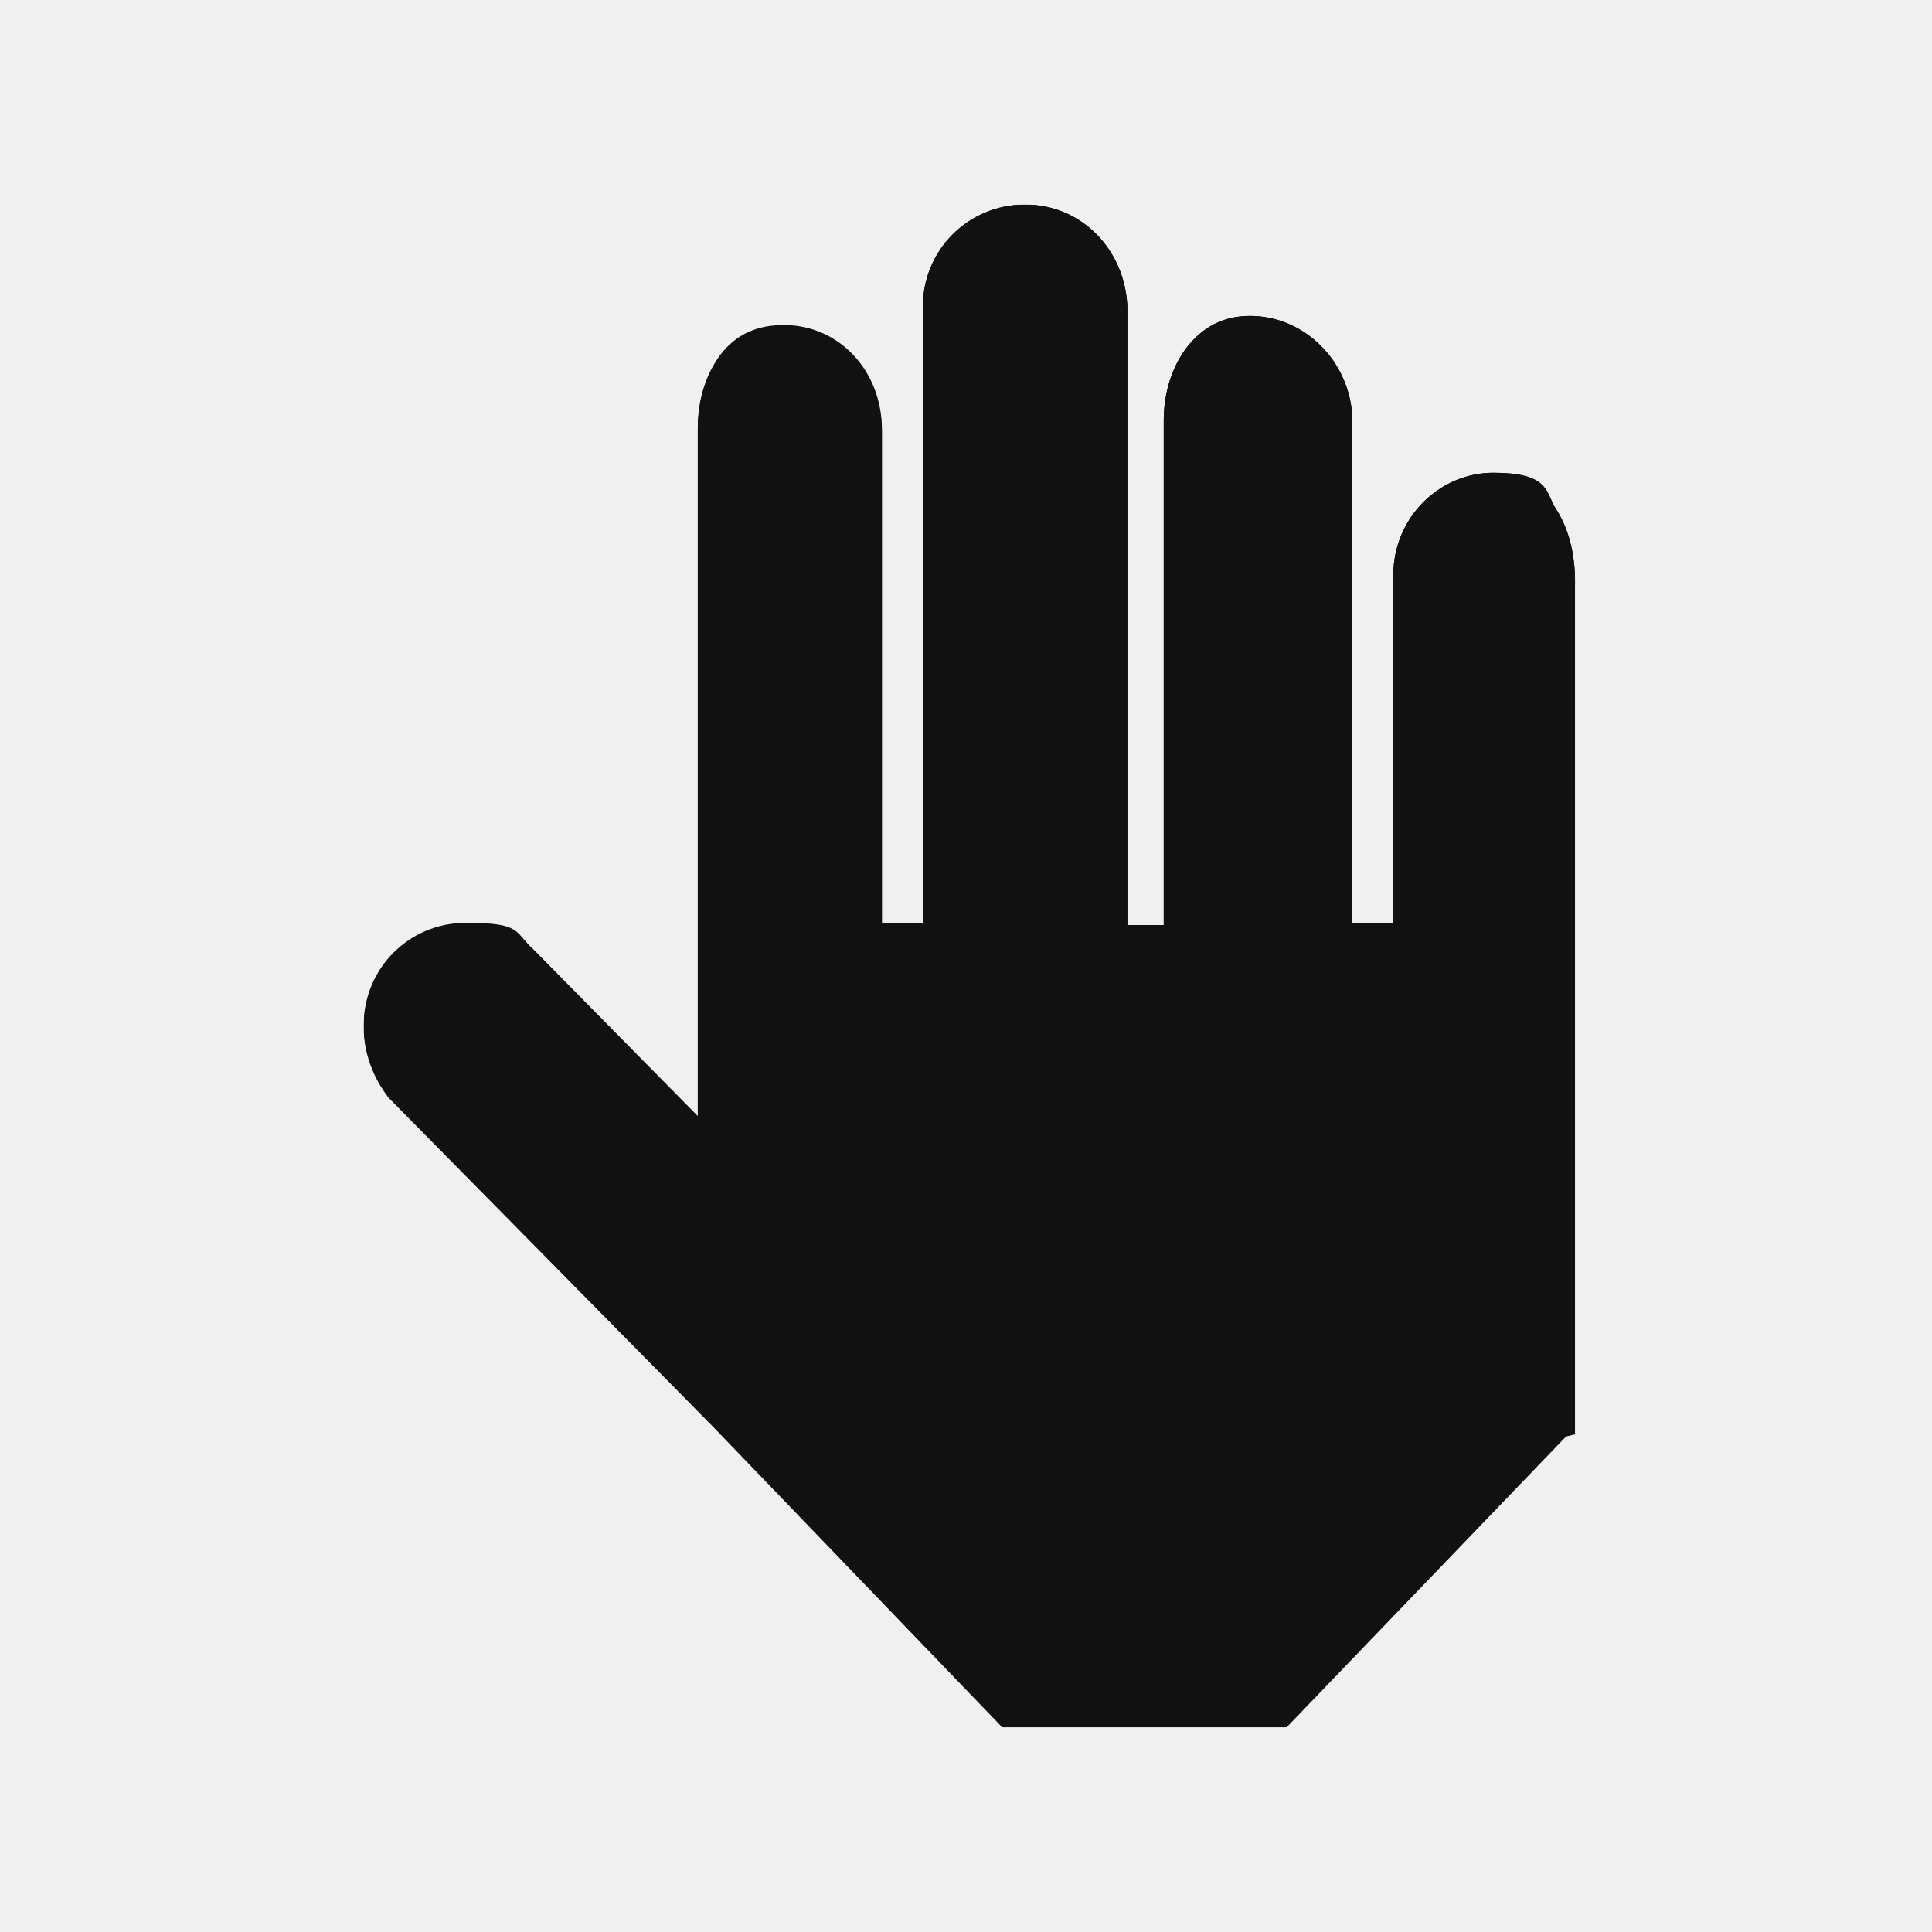
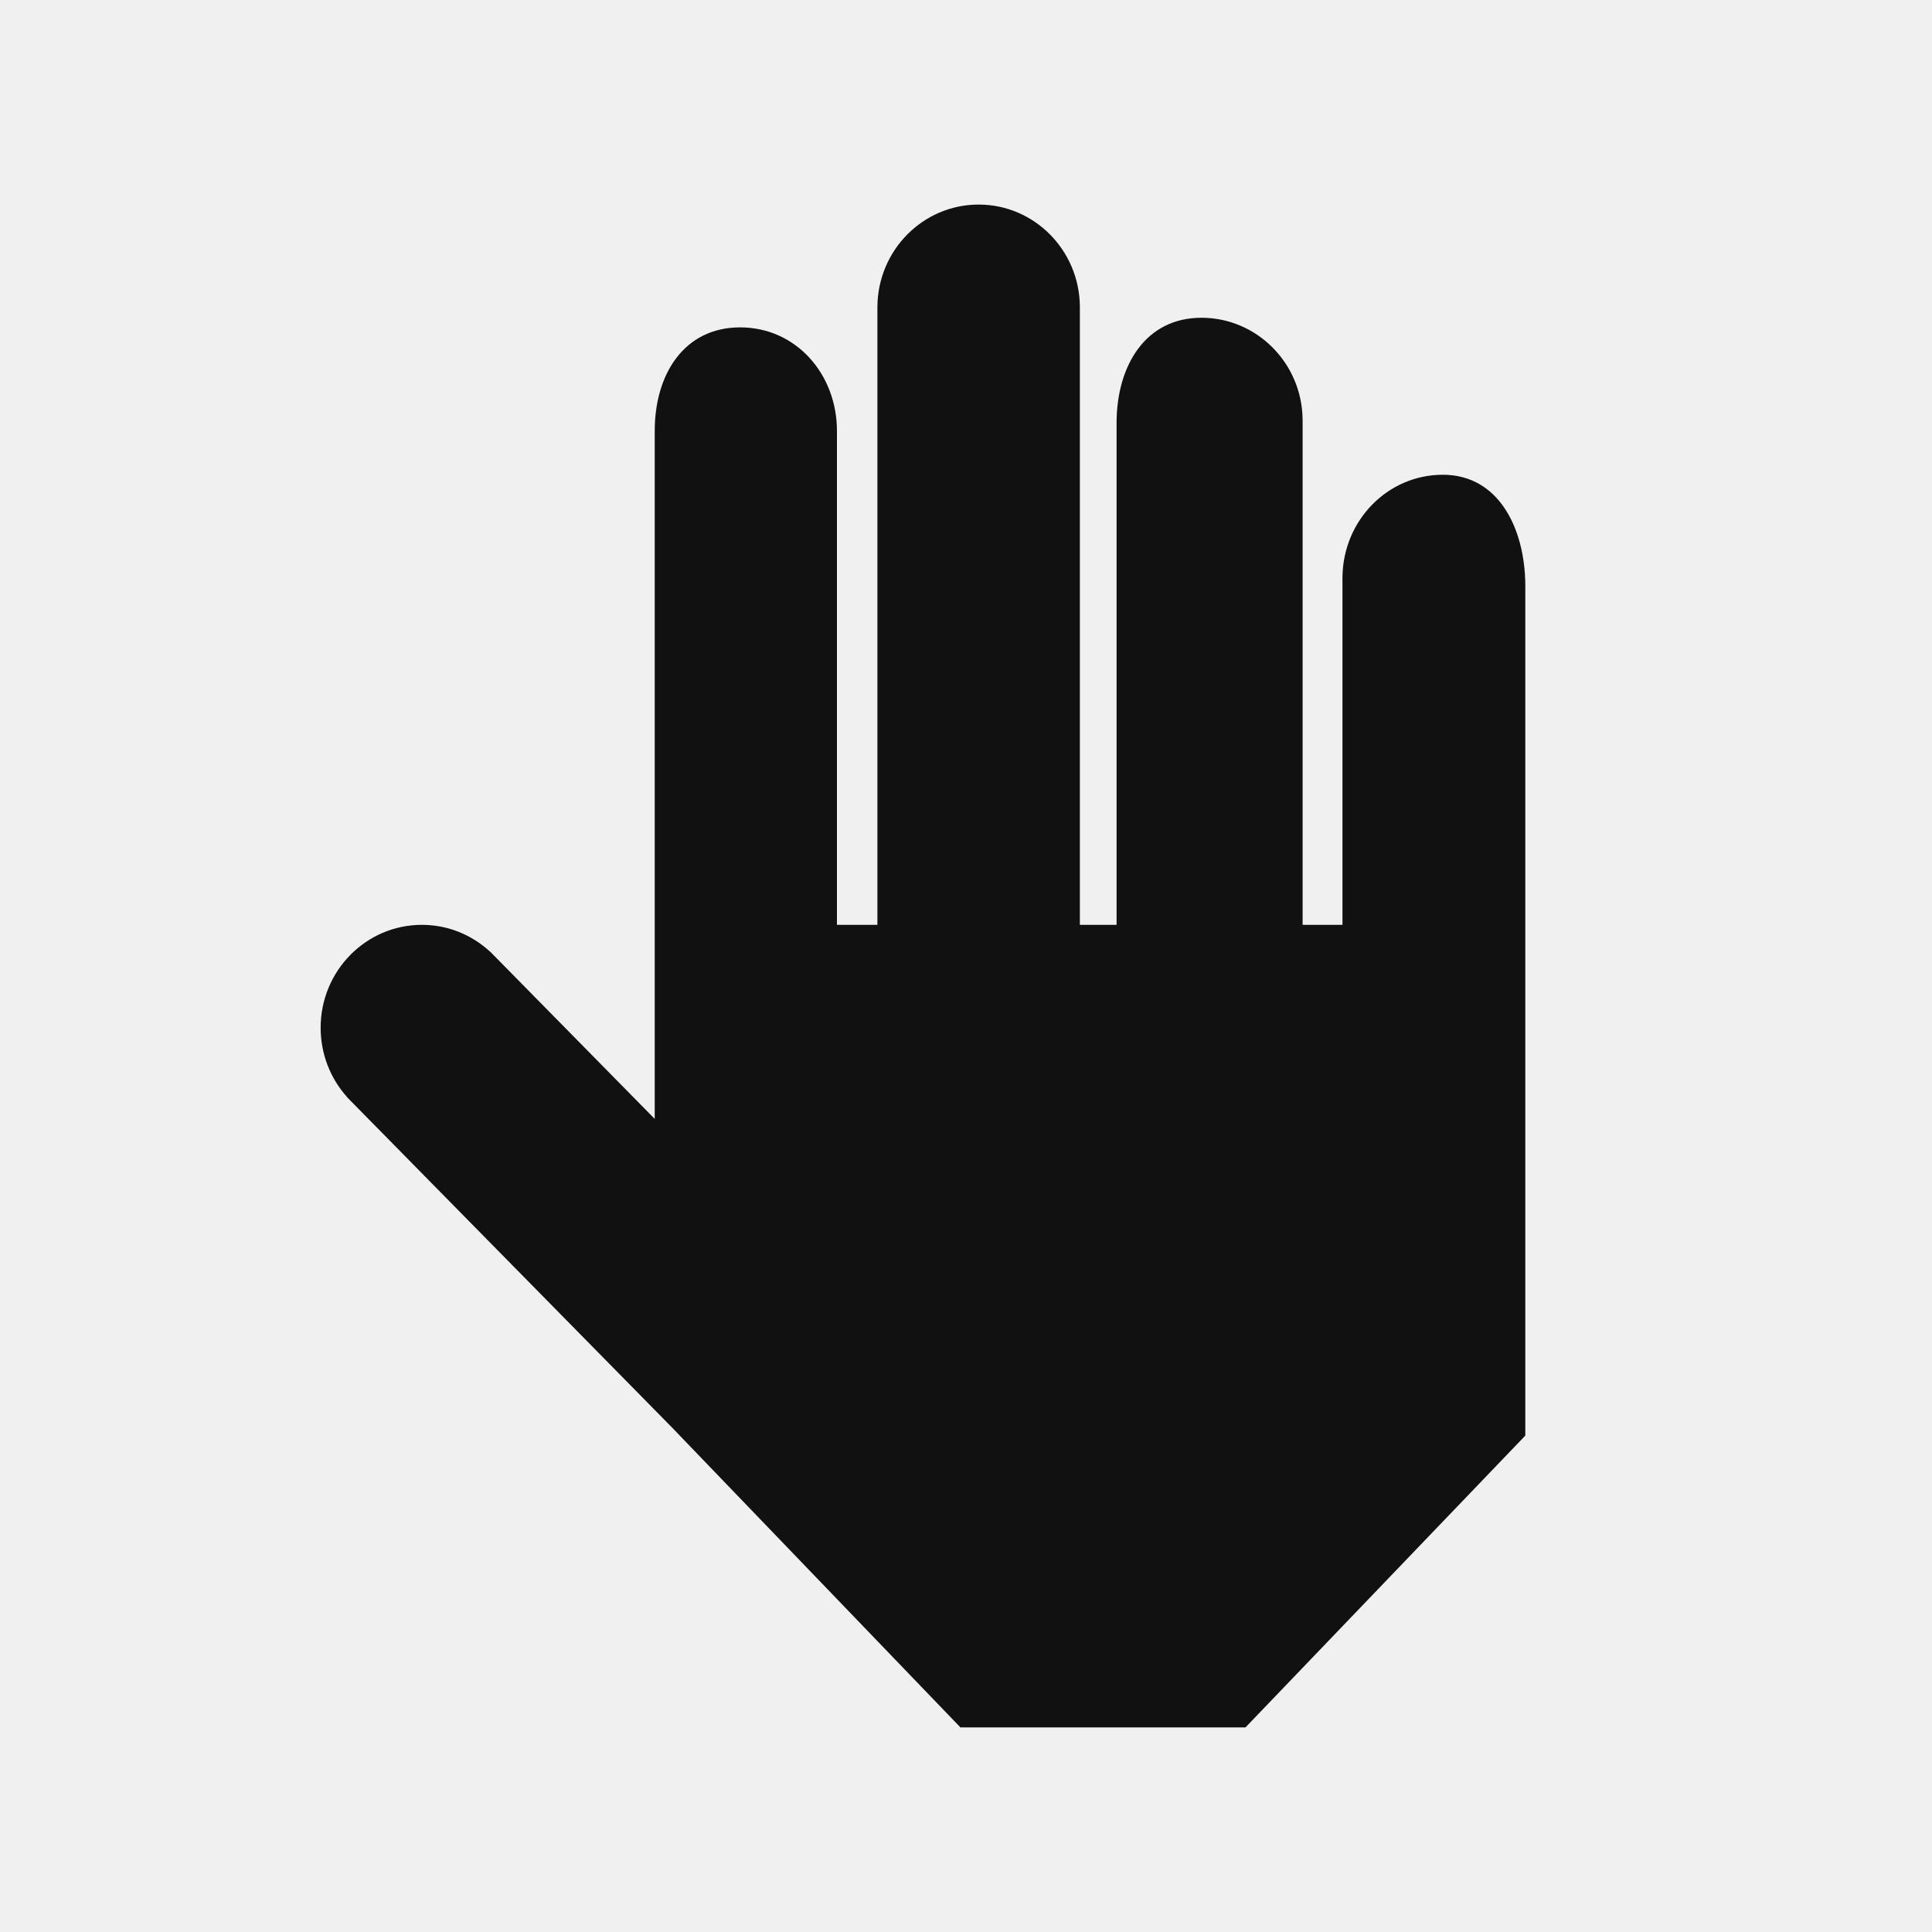
<svg xmlns="http://www.w3.org/2000/svg" width="85" height="85" viewBox="0 0 85 85" fill="none">
-   <mask id="mask0_3951_651" style="mask-type:luminance" maskUnits="userSpaceOnUse" x="16" y="9" width="54" height="67">
-     <path d="M69.3 9H16V76H69.3V9Z" fill="white" />
-   </mask>
-   <g mask="url(#mask0_3951_651)">
-     <path d="M68.9 25.7V63.1L56.6 75.9H44.1L31.4 62.7L17.1 48.2C16.4 47.3 16 46.2 16 45.1C16 42.6 18 40.6 20.5 40.6C23 40.6 22.6 41 23.5 41.8L30.7 49.1V18.8C30.7 17.5 31.1 16.4 31.7 15.6C32.4 14.7 33.3 14.3 34.5 14.3C36.9 14.3 38.8 16.3 38.8 18.9V40.6H40.6V13.5C40.6 11 42.6 9 45.1 9C47.6 9 49.5 11 49.6 13.5V40.7H51.2V18.5C51.2 17.2 51.6 16.1 52.2 15.3C52.9 14.4 53.8 13.9 55 13.9C57.4 13.9 59.4 15.9 59.5 18.4V40.6H61.3V25.3C61.3 22.8 63.3 20.8 65.7 20.8C68.1 20.8 68 21.6 68.4 22.3C69 23.2 69.3 24.3 69.3 25.7H68.9Z" fill="#111111" />
-     <path d="M68.9 63.2L56.6 76H44.1L31.4 62.8L17.1 48.3C16.4 47.4 16 46.3 16 45.2C16 42.7 18 40.7 20.5 40.7C23 40.7 22.6 41.1 23.5 41.9L30.7 49.2V18.9C30.7 17.6 31.1 16.5 31.7 15.7C32.4 14.8 33.3 14.4 34.5 14.4C36.9 14.4 38.8 16.4 38.8 19V40.7H40.6V13.5C40.6 11 42.6 9 45.1 9C47.6 9 49.5 11 49.6 13.5V40.7H51.2V18.5C51.2 17.2 51.6 16.1 52.2 15.3C52.9 14.4 53.8 13.9 55 13.9C57.4 13.9 59.4 15.9 59.5 18.4V40.6H61.3V25.3C61.3 22.8 63.3 20.8 65.7 20.8C68.1 20.8 68 21.6 68.4 22.3C69 23.2 69.3 24.3 69.3 25.7V63.1L68.9 63.2Z" fill="#111111" />
-   </g>
+   <path d="M47.51 13.563L47.51 13.527L47.51 13.491L47.51 13.486C47.489 11.005 45.503 9 43.056 9C40.615 9 38.632 10.997 38.603 13.472C38.603 13.479 38.602 13.486 38.602 13.492V40.689H36.822V29.84V18.991V18.959C36.822 16.459 35.023 14.403 32.563 14.403C30.103 14.403 28.805 16.459 28.805 18.959L28.805 49.227L21.754 42.06C21.725 42.03 21.696 42 21.666 41.971L21.587 41.89C21.569 41.872 21.551 41.857 21.531 41.843C20.743 41.126 19.702 40.689 18.561 40.689C16.101 40.689 14.107 42.716 14.107 45.216C14.107 46.374 14.535 47.43 15.238 48.23C15.252 48.252 15.269 48.273 15.288 48.292L29.576 62.815L42.256 76H54.795L67.107 63.16V40.712L67.107 40.705L67.107 40.691V25.715C67.107 25.709 67.107 25.703 67.107 25.697C67.079 23.221 65.922 20.887 63.48 20.887C61.035 20.887 59.087 22.912 59.063 25.391L59.063 40.689H57.31V18.472C57.31 18.465 57.309 18.459 57.309 18.453C57.28 15.977 55.297 13.98 52.856 13.98C50.41 13.98 49.148 16.063 49.125 18.543V40.689H47.51V13.563Z" fill="#111111" />
</svg>
